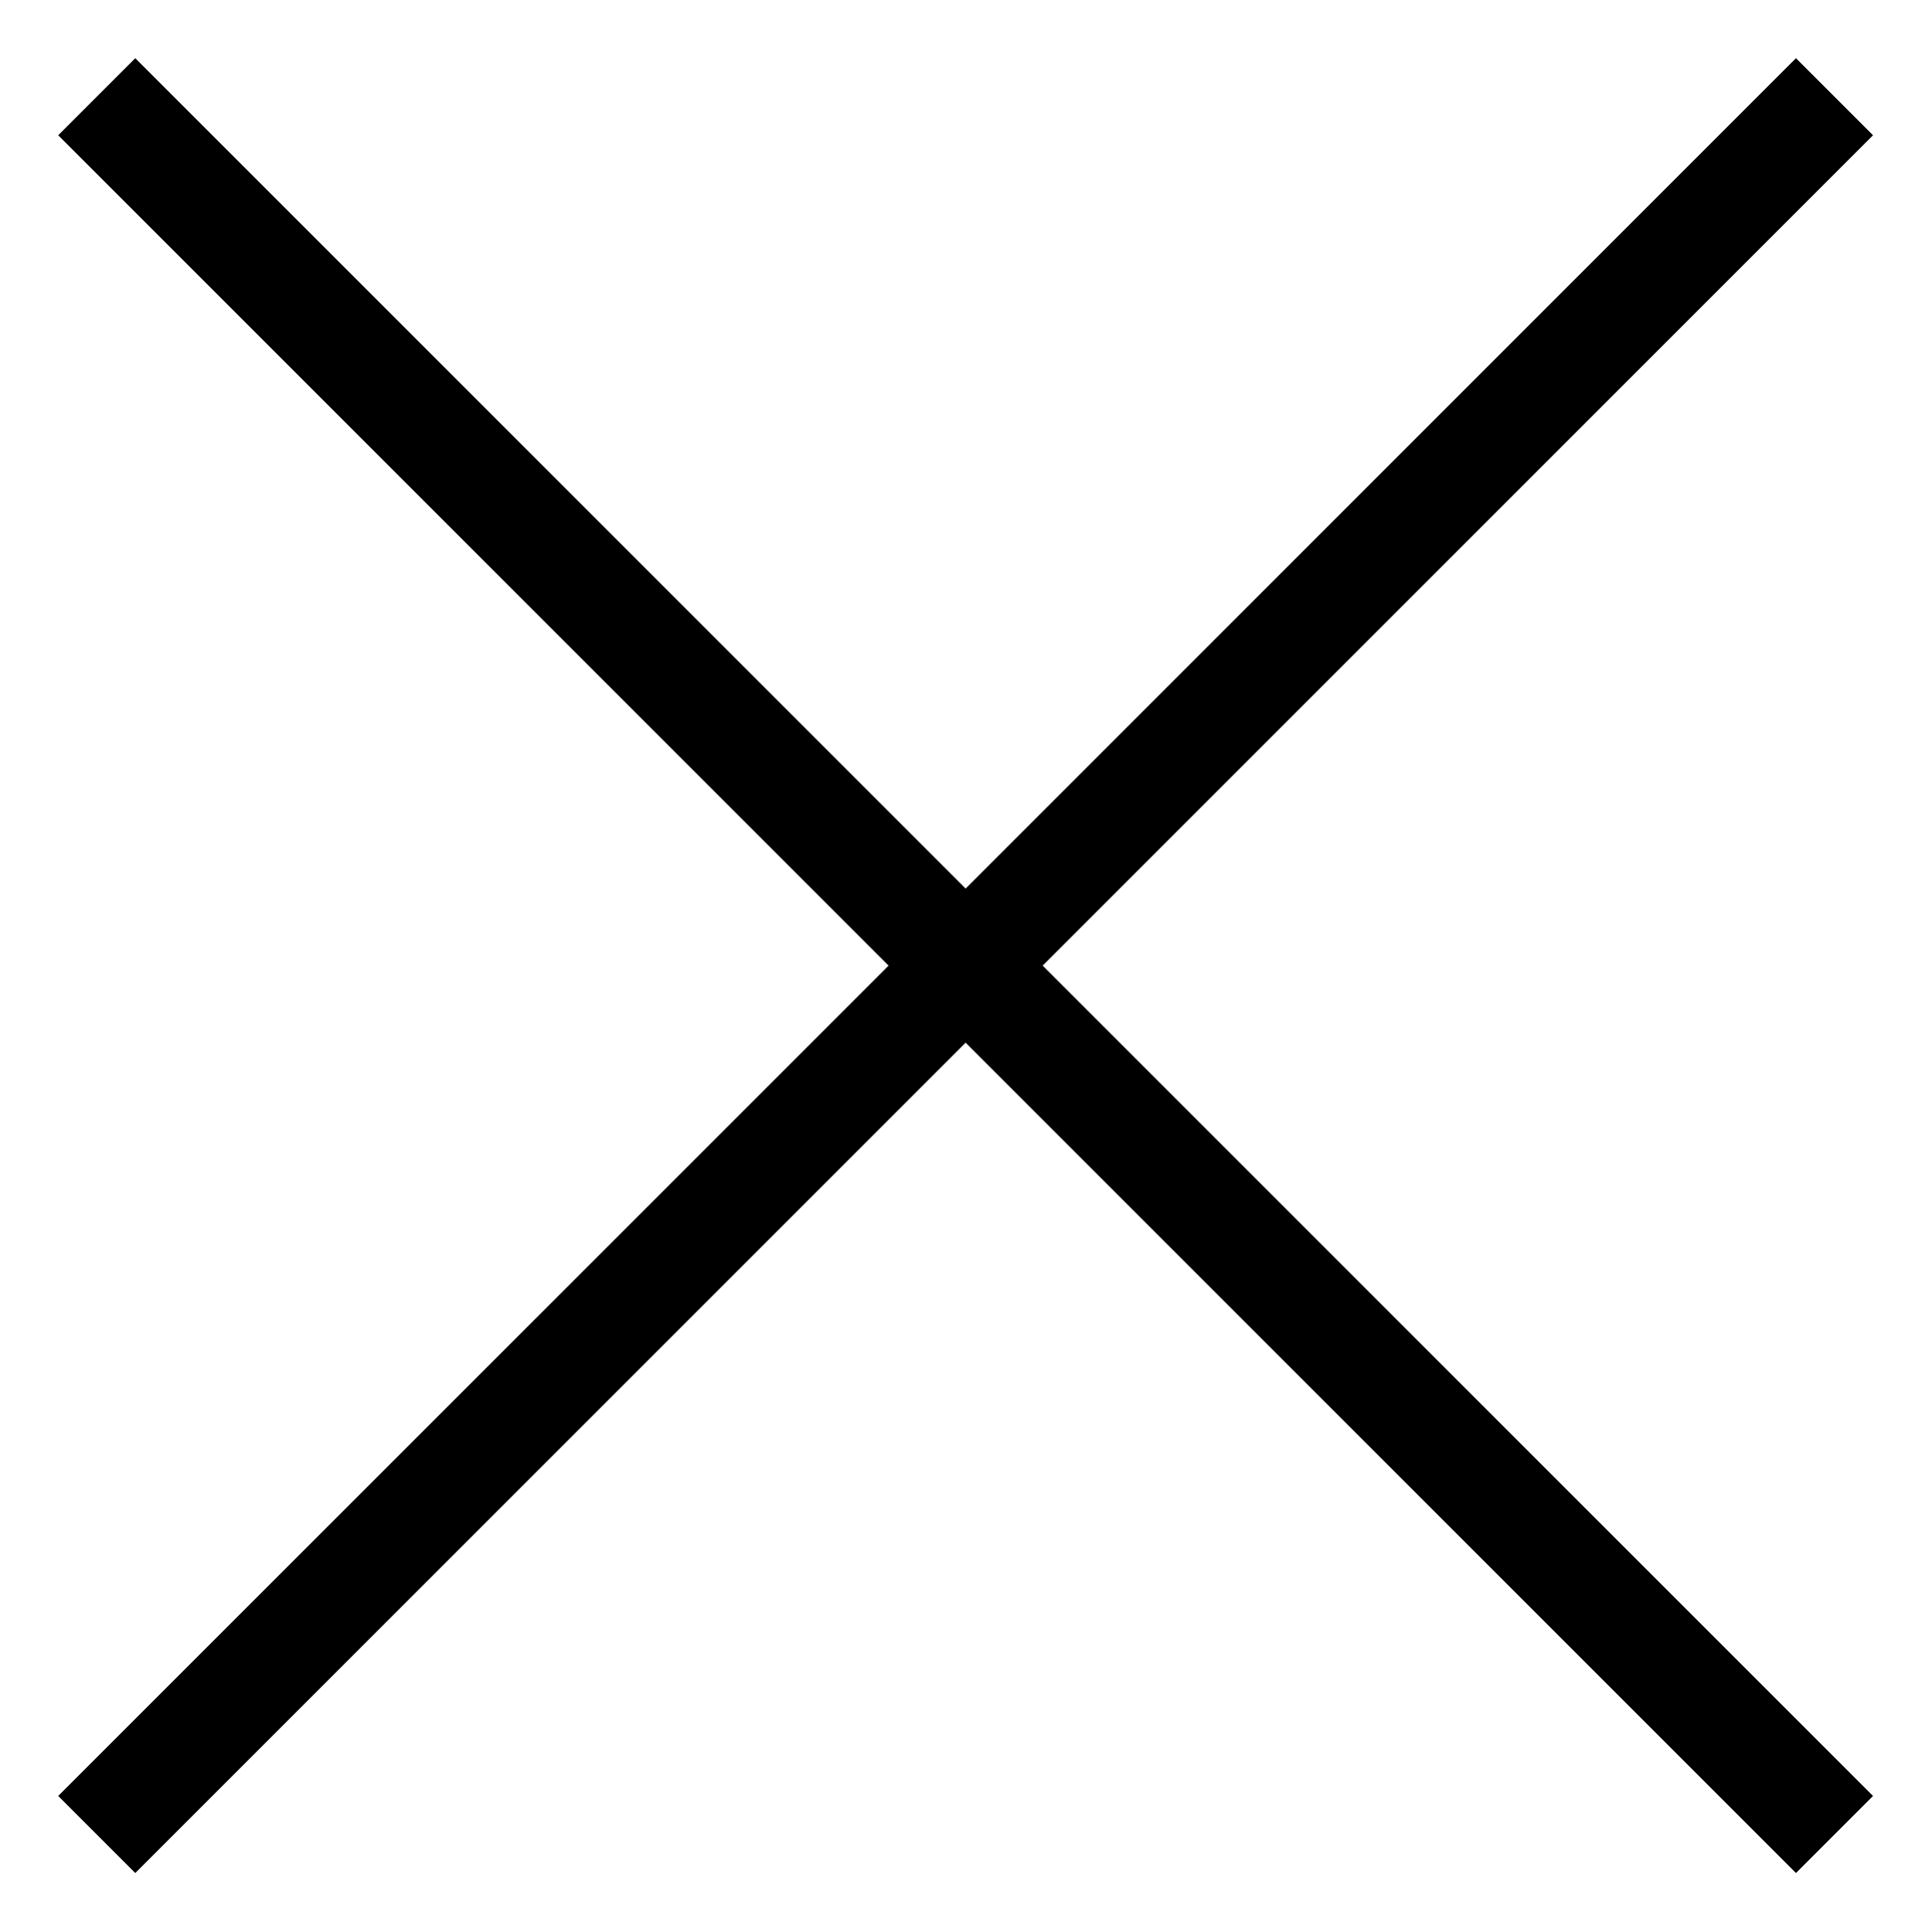
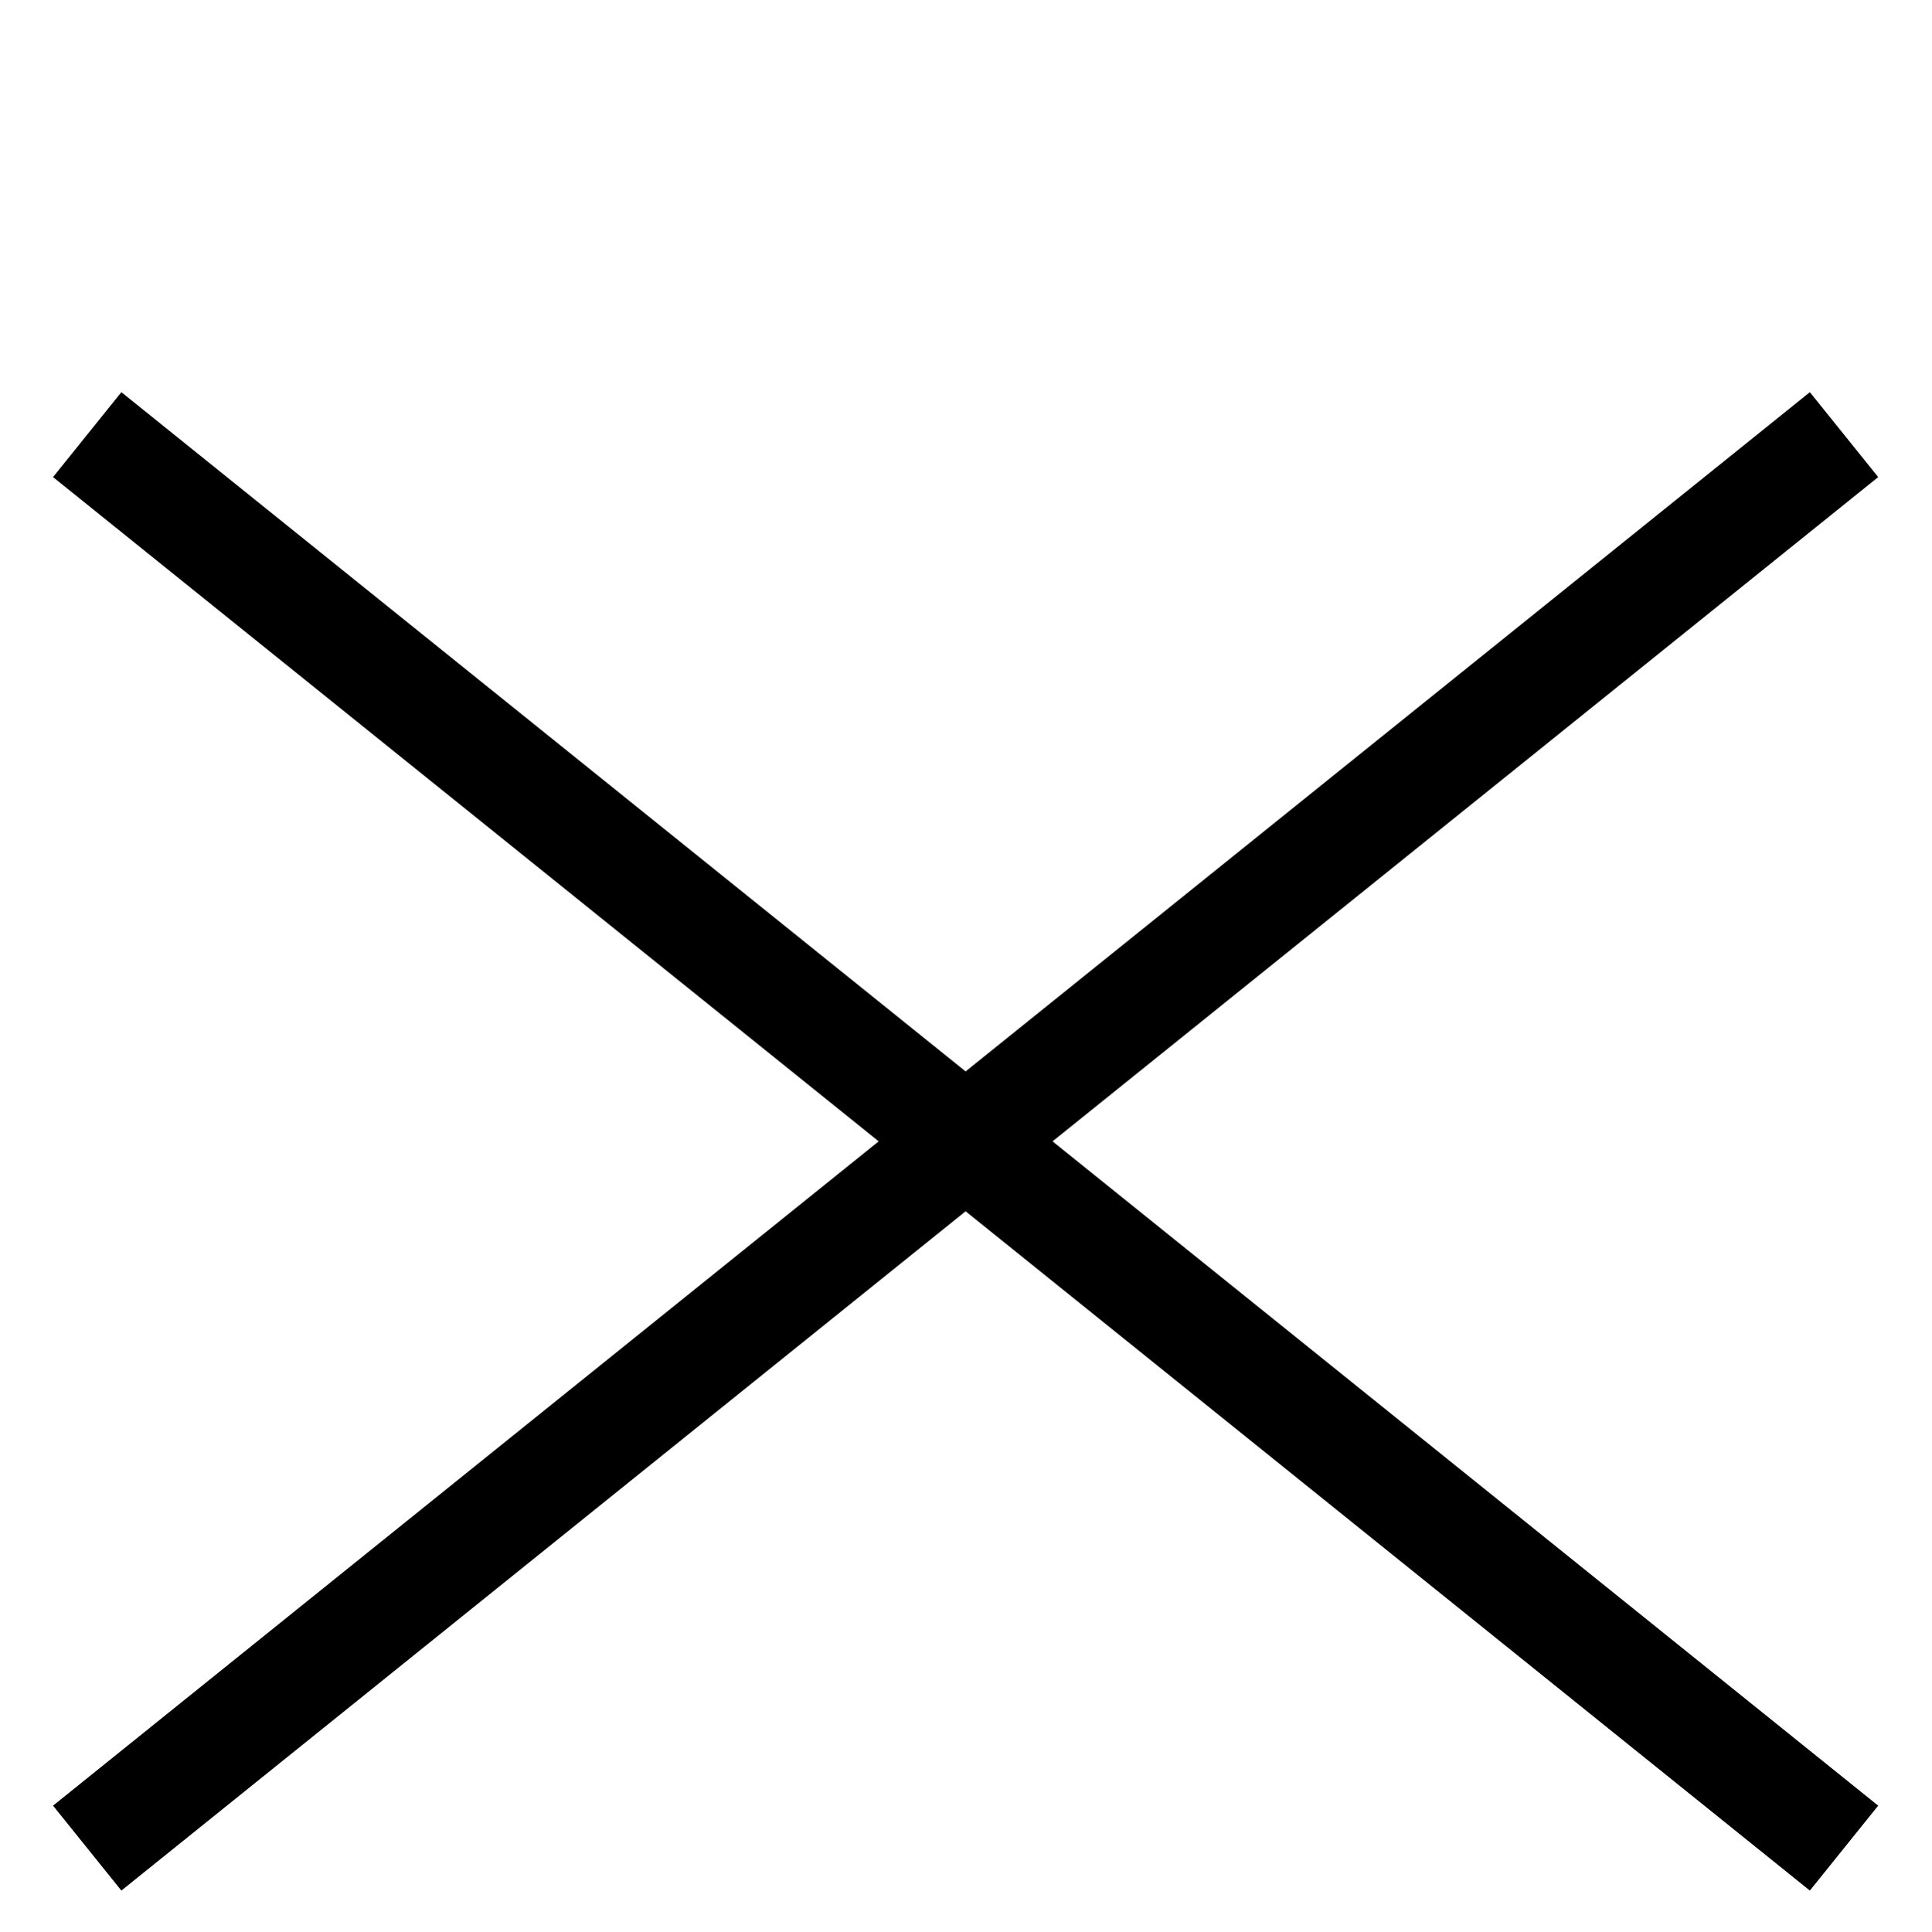
<svg xmlns="http://www.w3.org/2000/svg" version="1.1" id="Layer_1" x="0px" y="0px" viewBox="0 0 283.5 283.5" style="enable-background:new 0 0 283.5 283.5;" xml:space="preserve">
  <style type="text/css">
- 	.st0{fill:none;stroke:#000000;stroke-width:16;stroke-miterlimit:10;}
+ 	.st0{display:none;fill:none;stroke:#00D3A5;stroke-miterlimit:10;}
+ 	.st1{fill:none;stroke:#000000;stroke-width:16;stroke-miterlimit:10;}
</style>
+   <rect x="7.1" y="59.8" class="st0" width="269.3" height="215.4" />
  <g>
-     <line class="st0" x1="14.2" y1="269.3" x2="269.3" y2="14.2" />
-     <line class="st0" x1="14.2" y1="14.2" x2="269.3" y2="269.3" />
+     <line class="st1" x1="12.8" y1="271.3" x2="270.7" y2="63.8" />
+     <line class="st1" x1="12.8" y1="63.8" x2="270.7" y2="271.3" />
  </g>
</svg>
